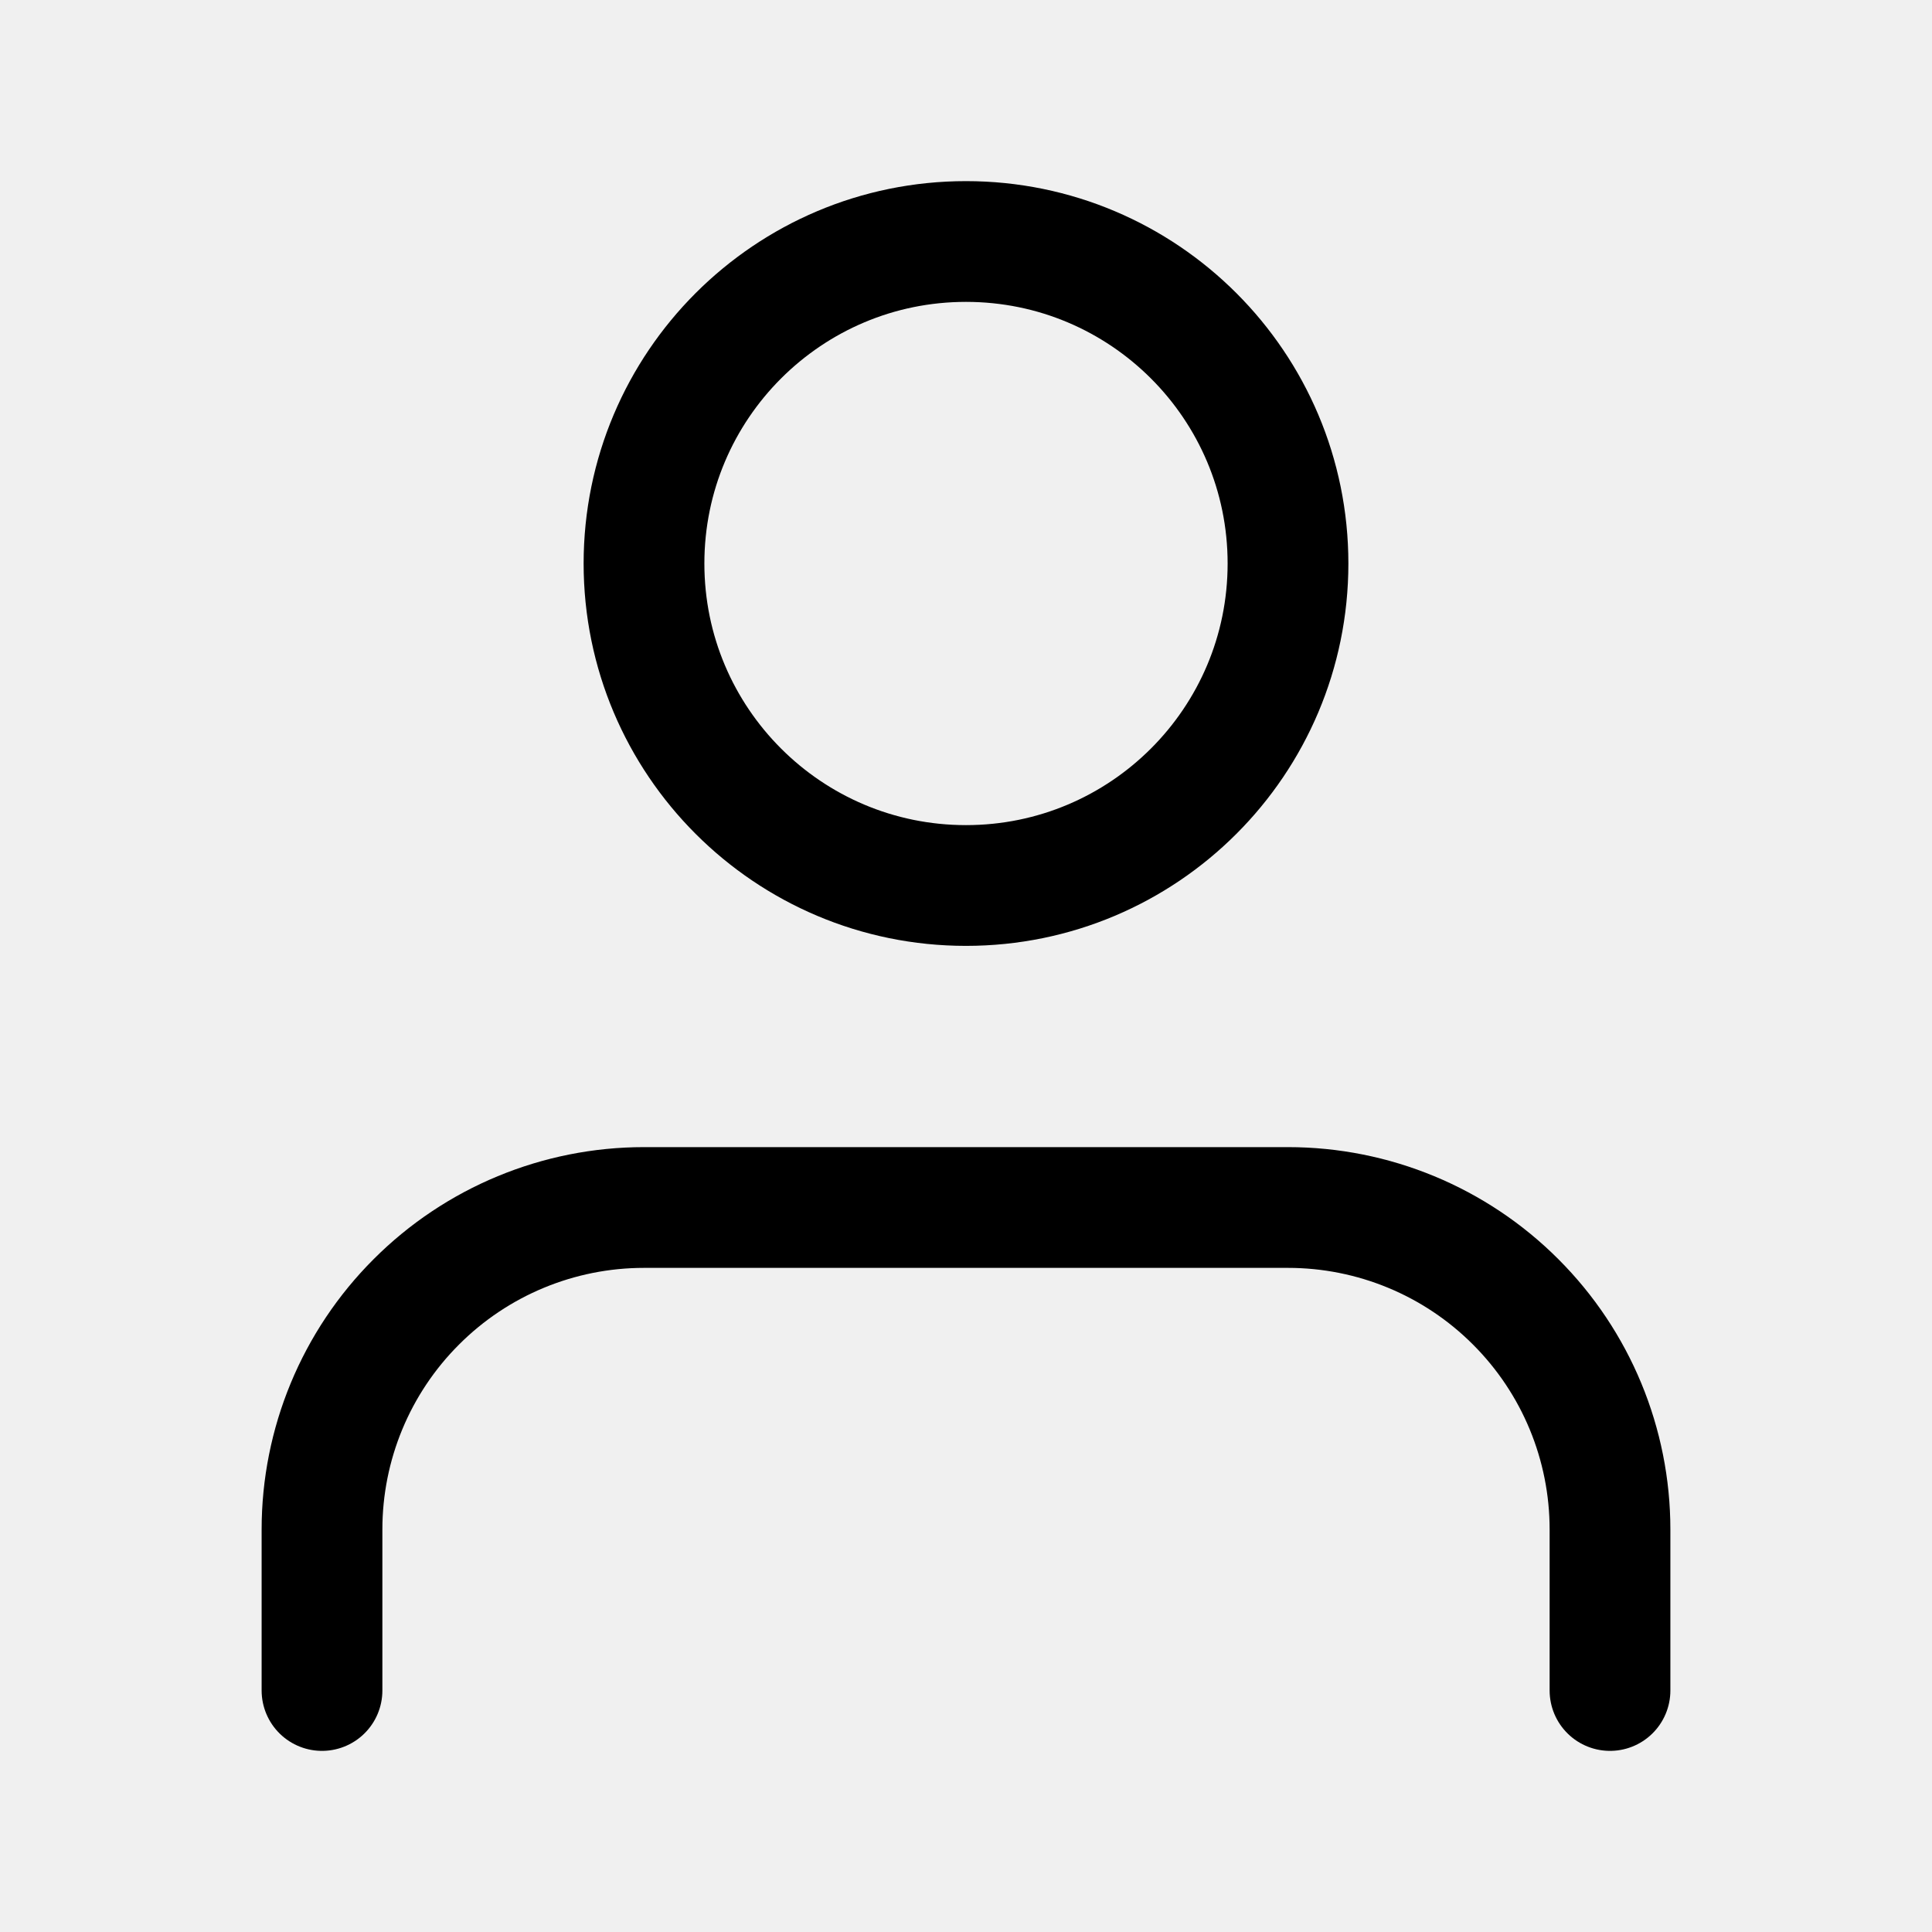
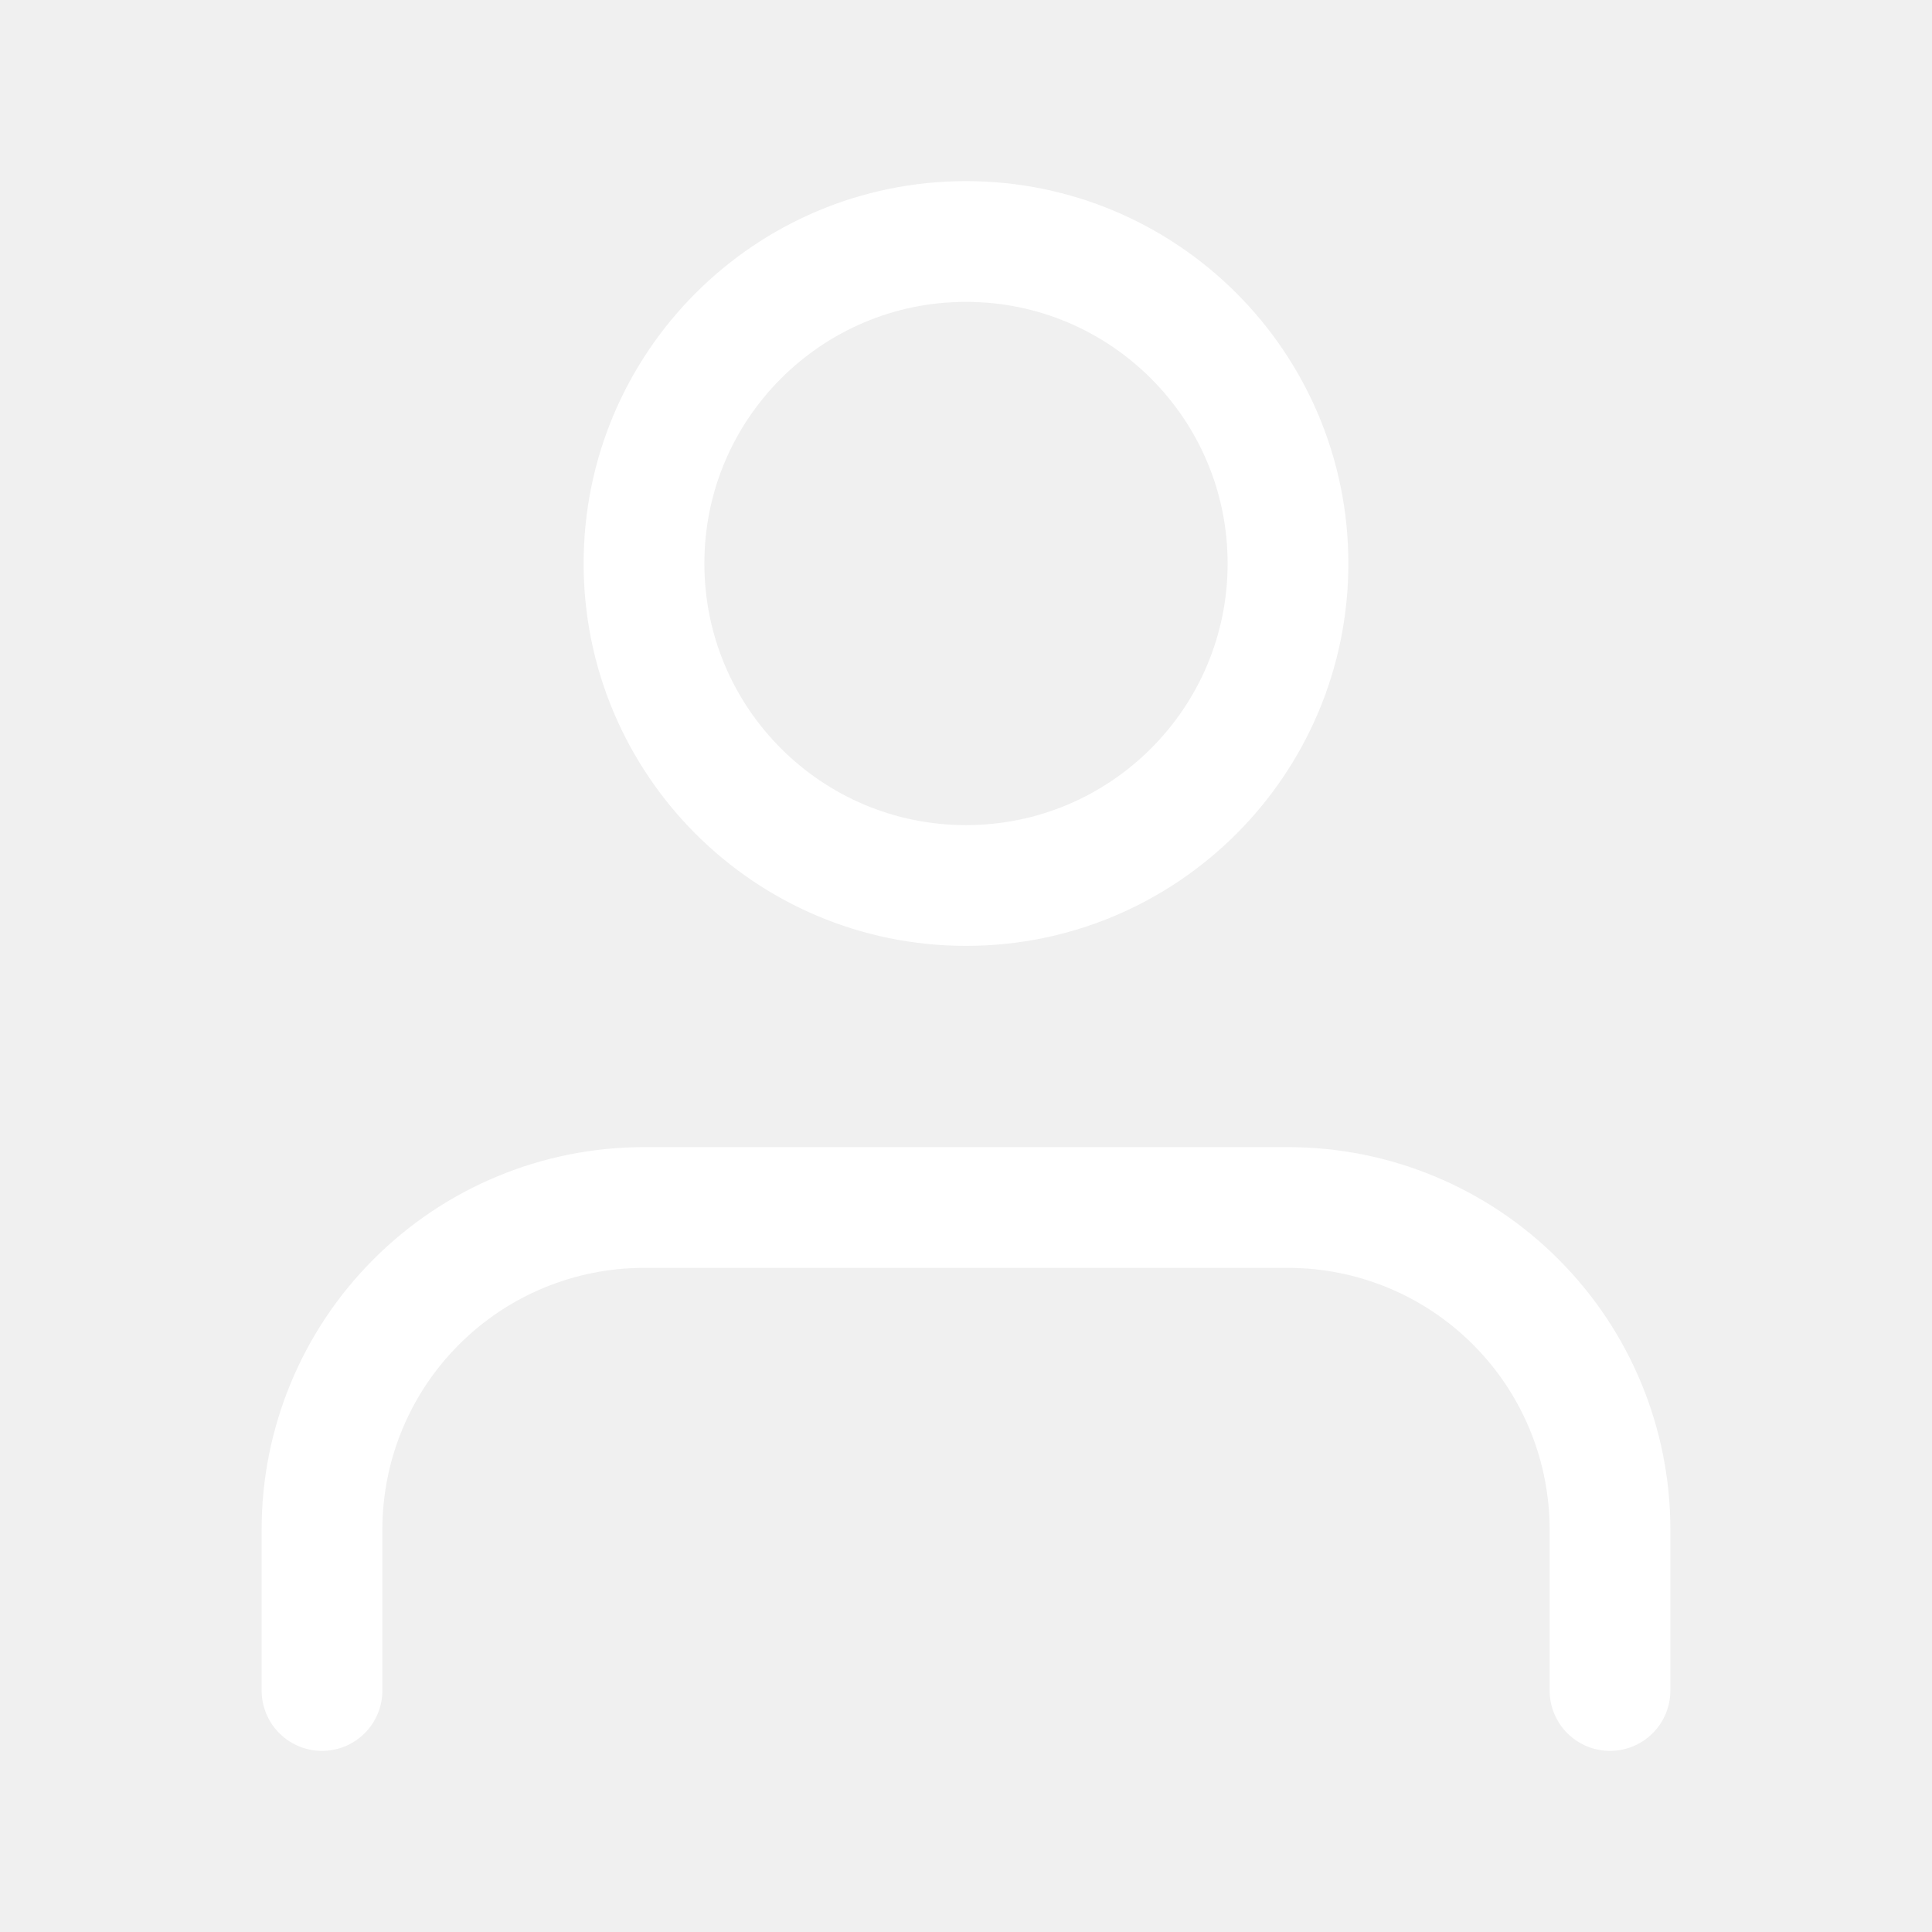
<svg xmlns="http://www.w3.org/2000/svg" width="24" height="24" viewBox="0 0 24 24" fill="none">
-   <path d="M20 21V19C20 17.939 19.579 16.922 18.828 16.172C18.078 15.421 17.061 15 16 15H8C6.939 15 5.922 15.421 5.172 16.172C4.421 16.922 4 17.939 4 19V21M16 7C16 9.209 14.209 11 12 11C9.791 11 8 9.209 8 7C8 4.791 9.791 3 12 3C14.209 3 16 4.791 16 7Z" stroke="black" stroke-width="1.5" stroke-linecap="round" stroke-linejoin="round" />
+   <path d="M20 21V19C20 17.939 19.579 16.922 18.828 16.172C18.078 15.421 17.061 15 16 15H8C6.939 15 5.922 15.421 5.172 16.172C4.421 16.922 4 17.939 4 19V21M16 7C16 9.209 14.209 11 12 11C9.791 11 8 9.209 8 7C8 4.791 9.791 3 12 3C14.209 3 16 4.791 16 7Z" stroke="white" stroke-width="1.5" stroke-linecap="round" stroke-linejoin="round" />
</svg>
